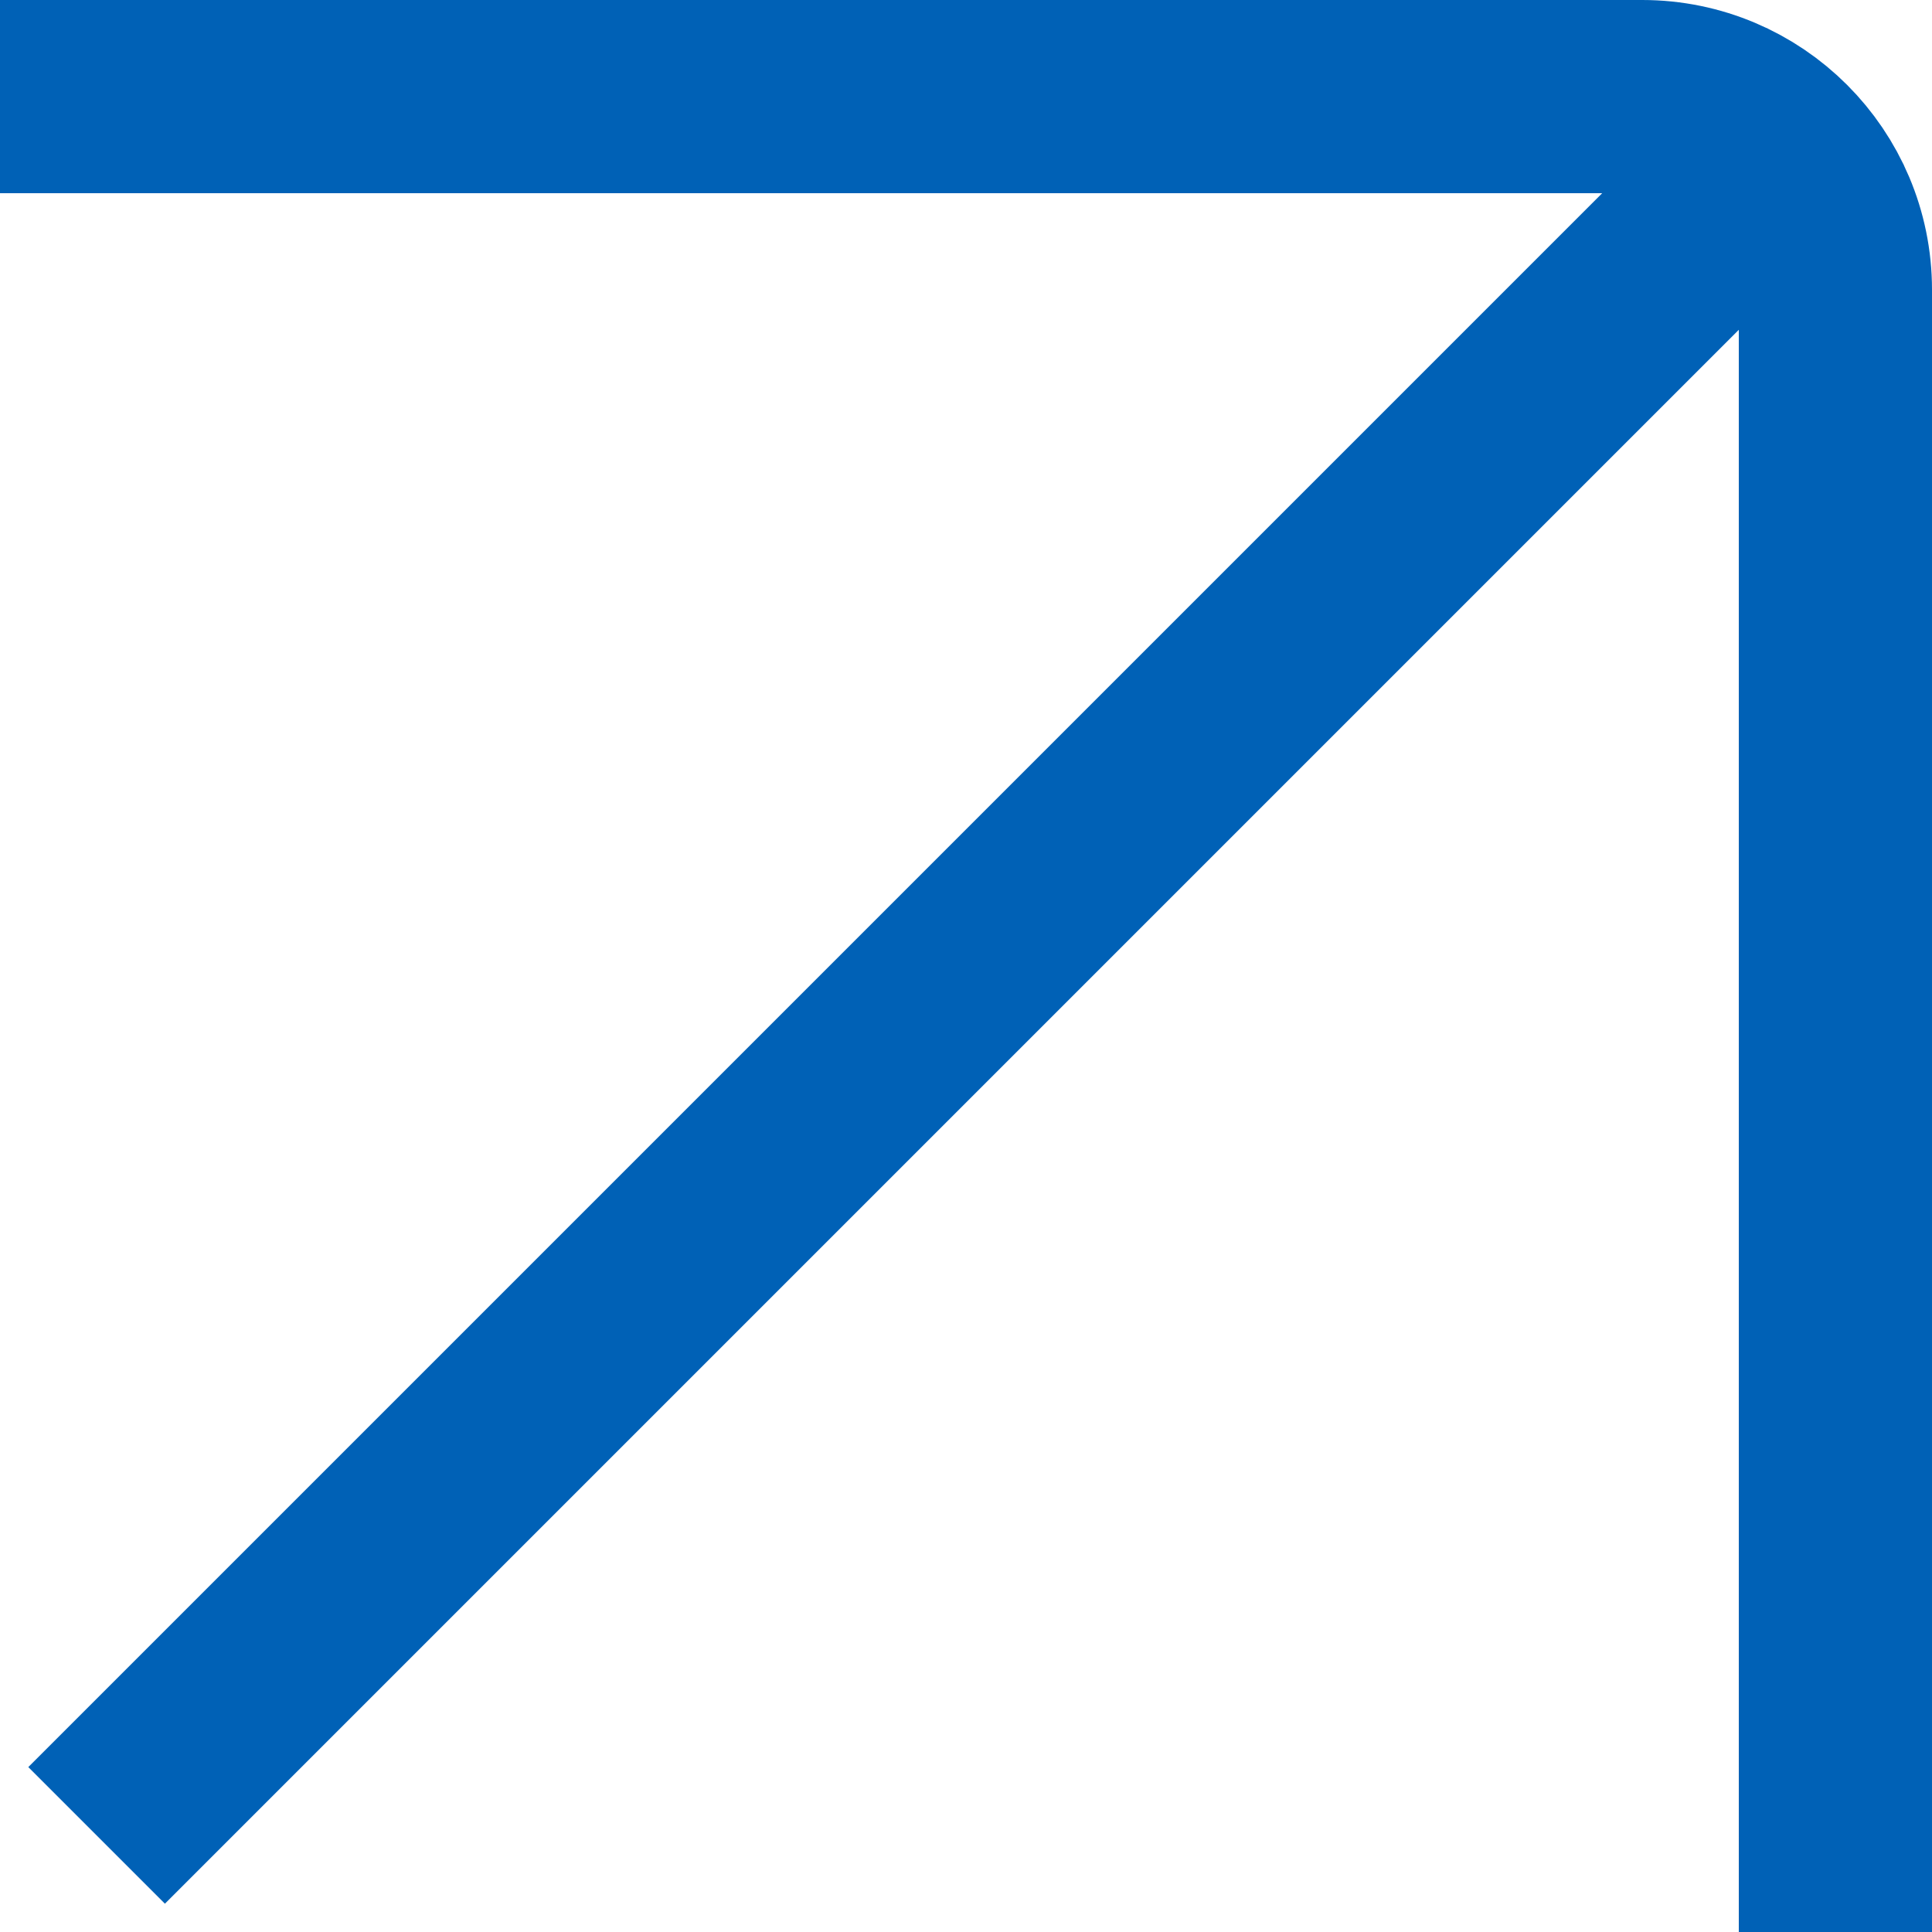
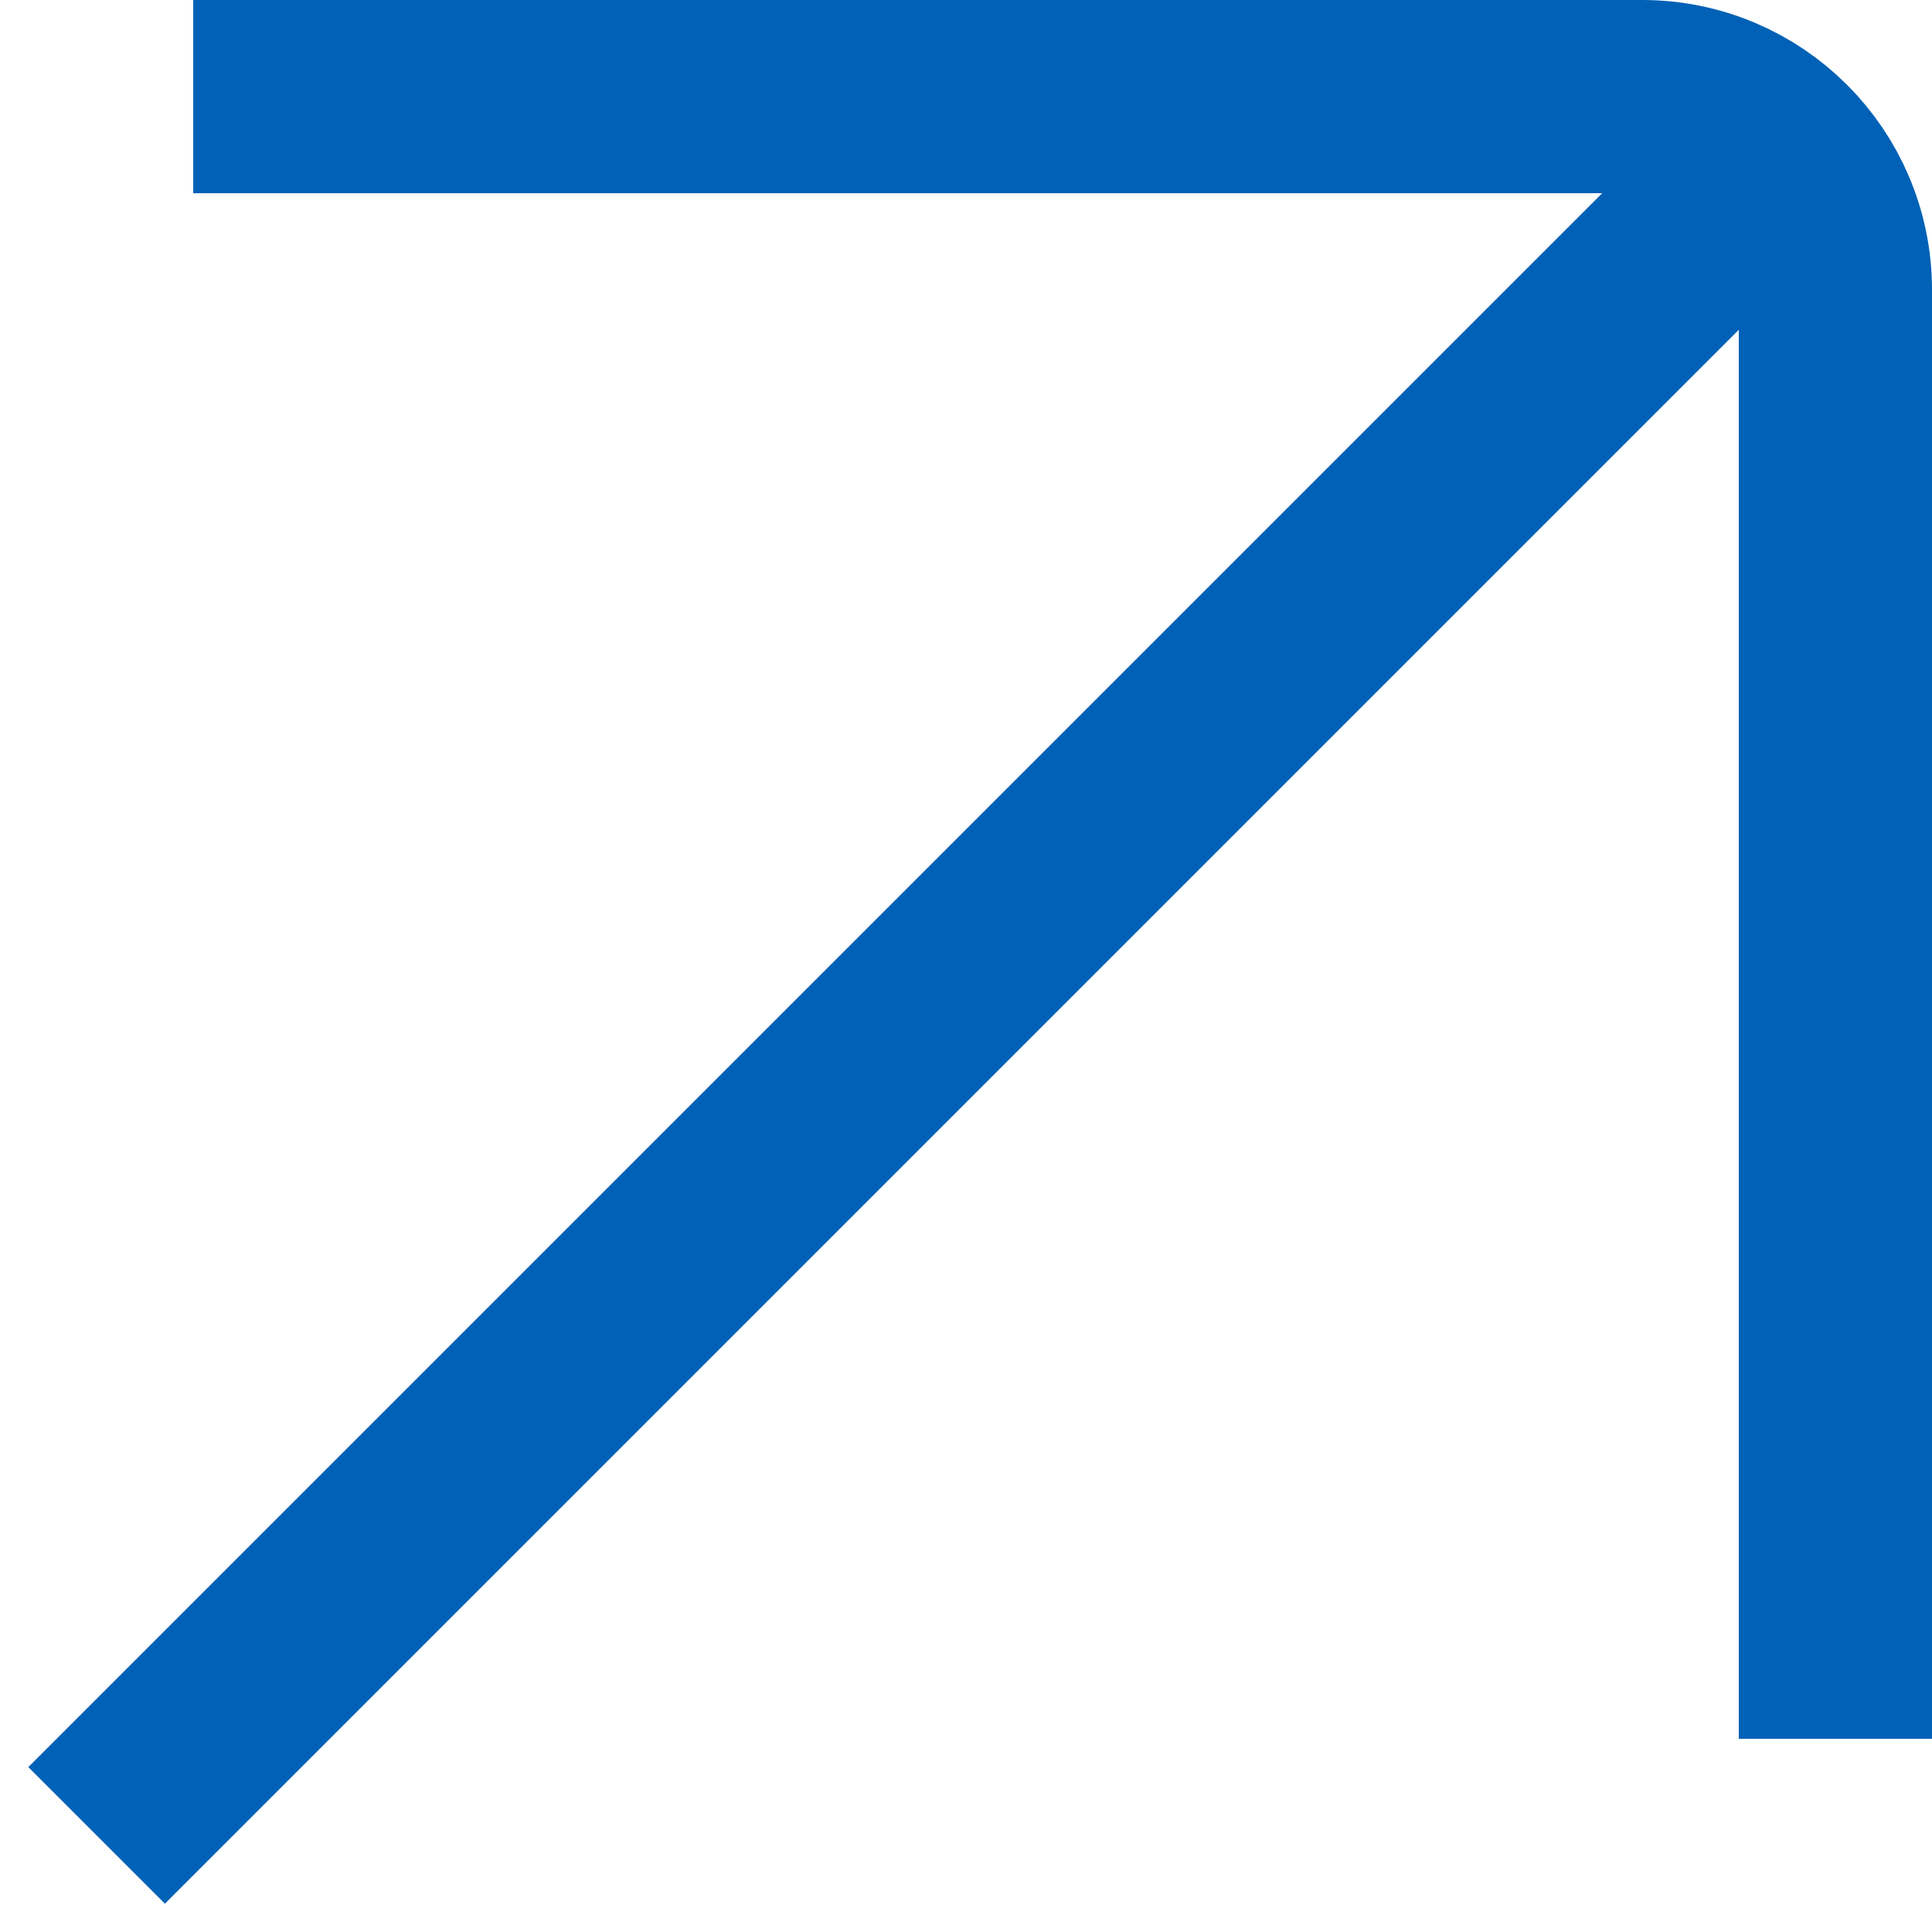
<svg xmlns="http://www.w3.org/2000/svg" width="10" height="10" viewBox="0 0 10 10" fill="none">
  <path d="M9.5 0.5L0.5 9.5" stroke="#0061B6" />
-   <path d="M0 0.5H8.5C9.052 0.5 9.5 0.948 9.5 1.5V10" stroke="#0061B6" />
+   <path d="M1 0.5H8.5C9.052 0.5 9.5 0.948 9.5 1.5V9" stroke="#0061B6" />
</svg>
